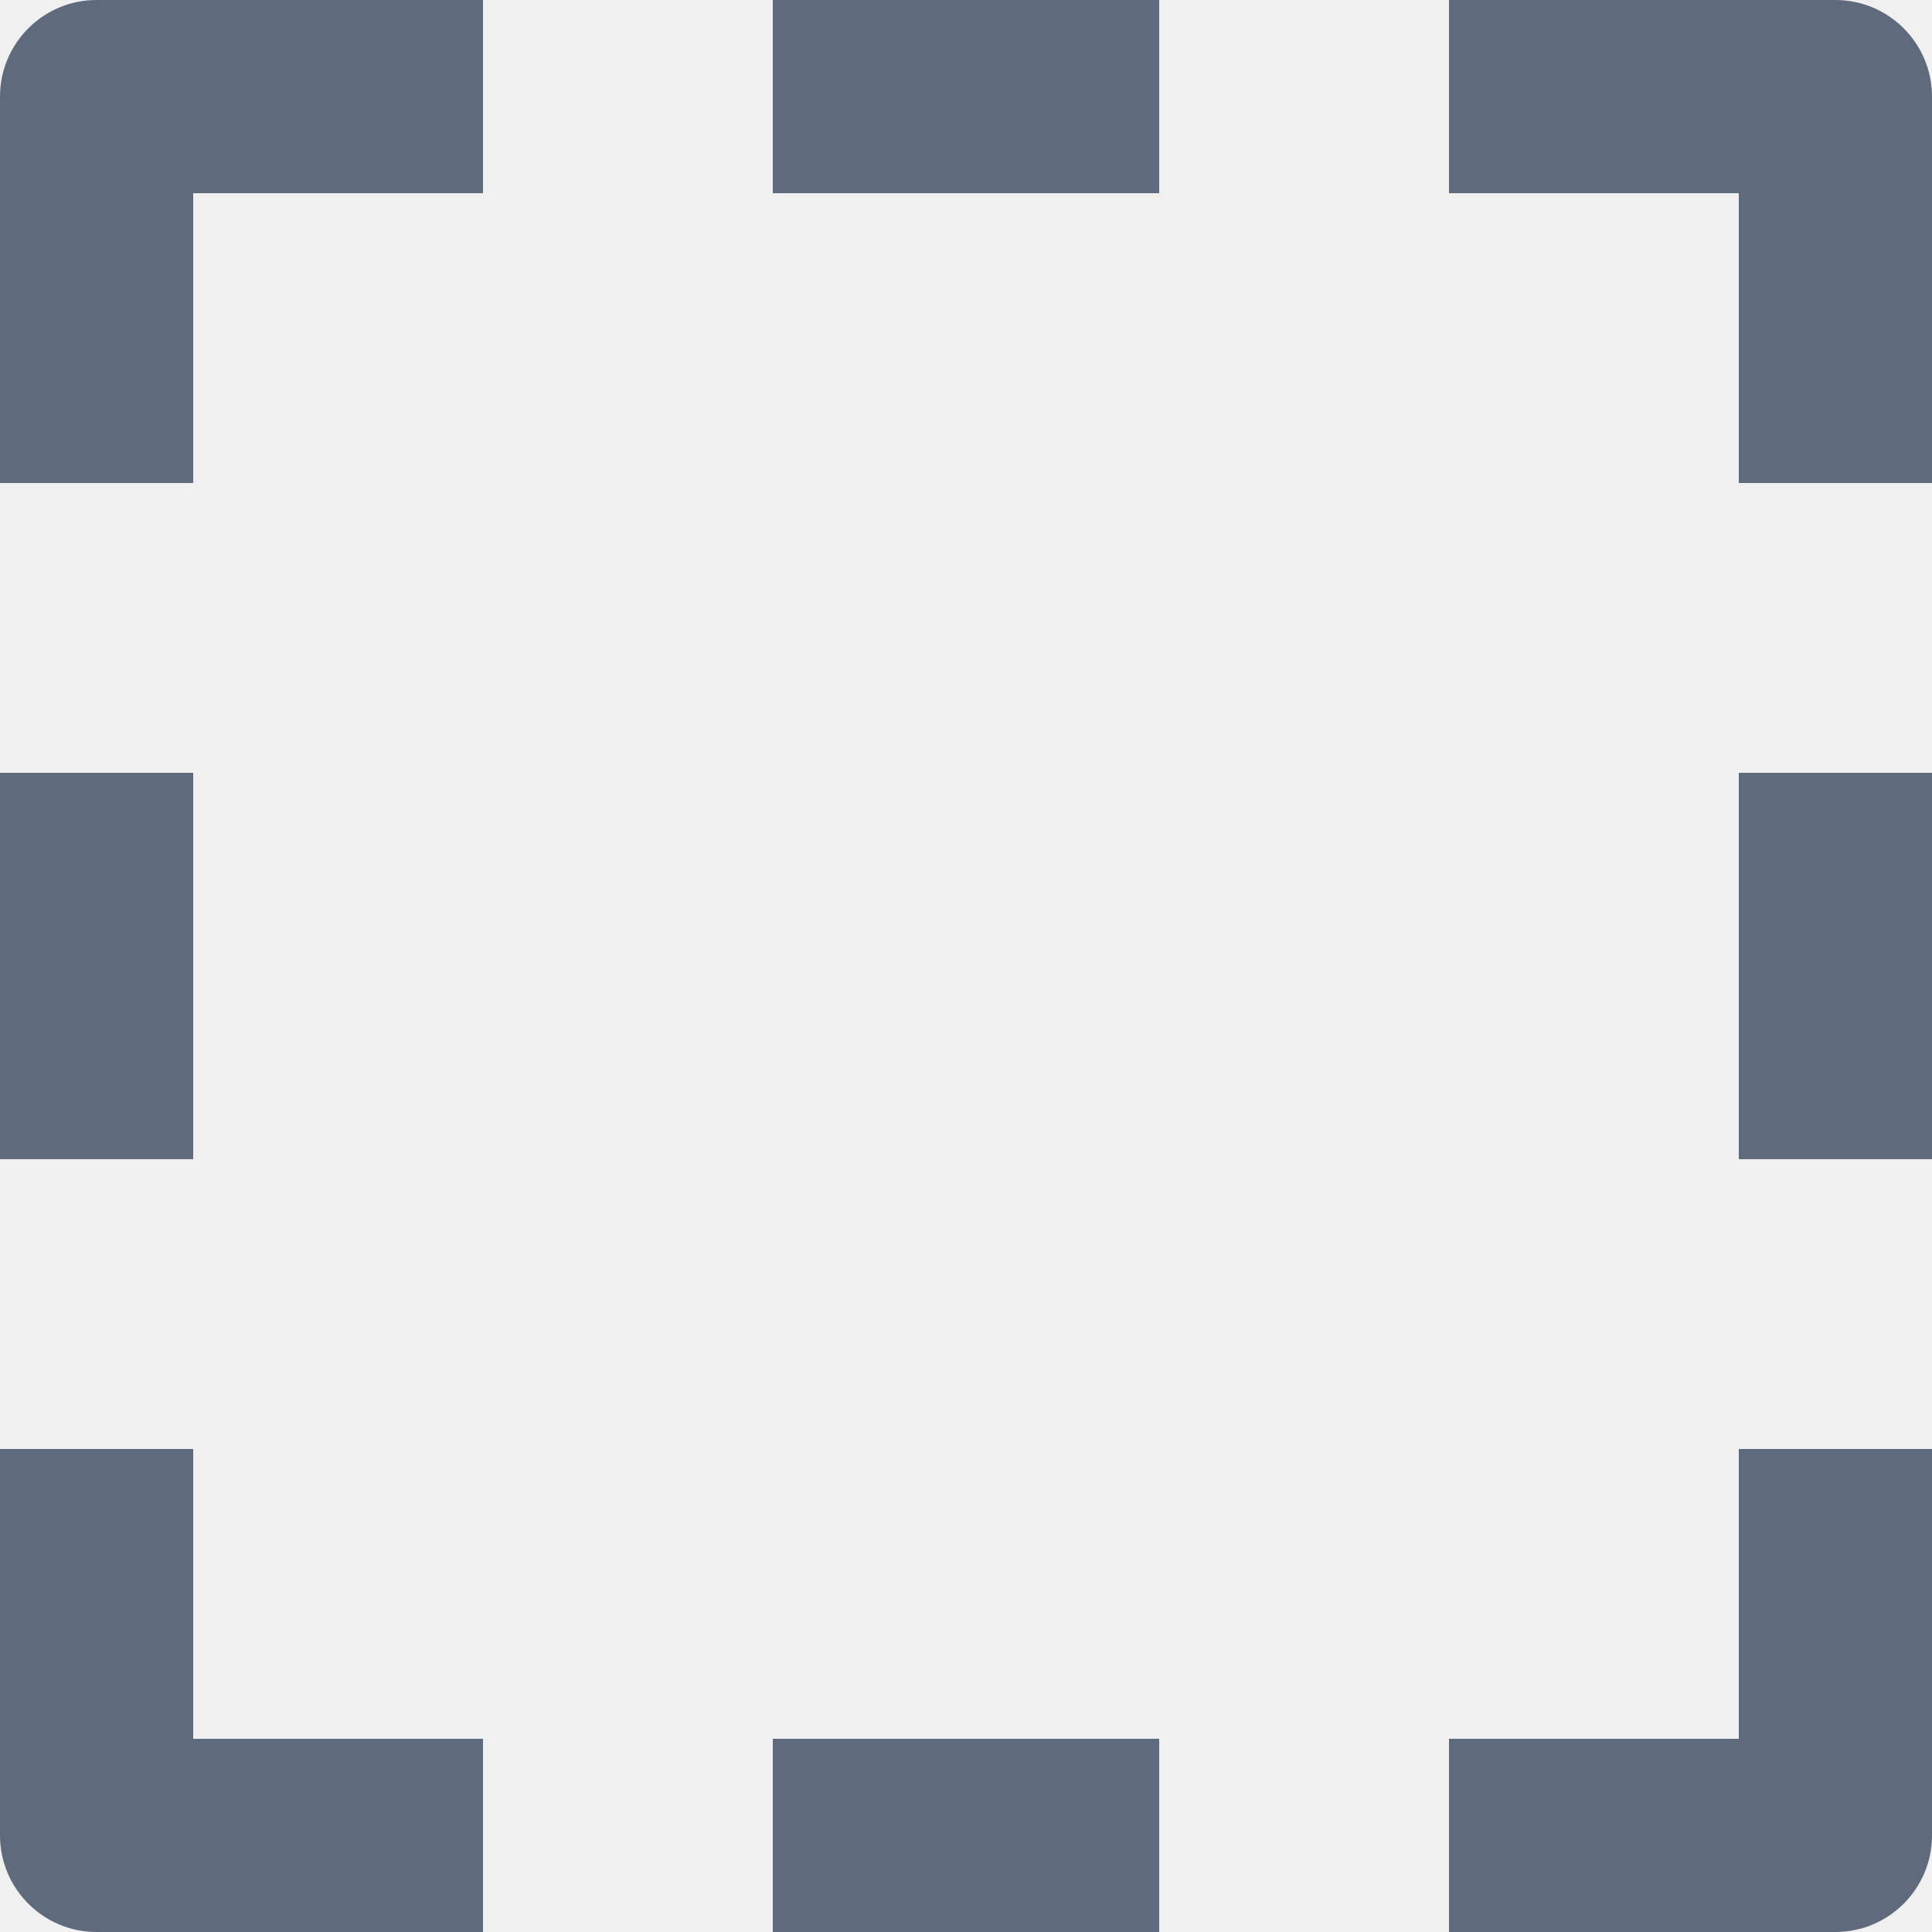
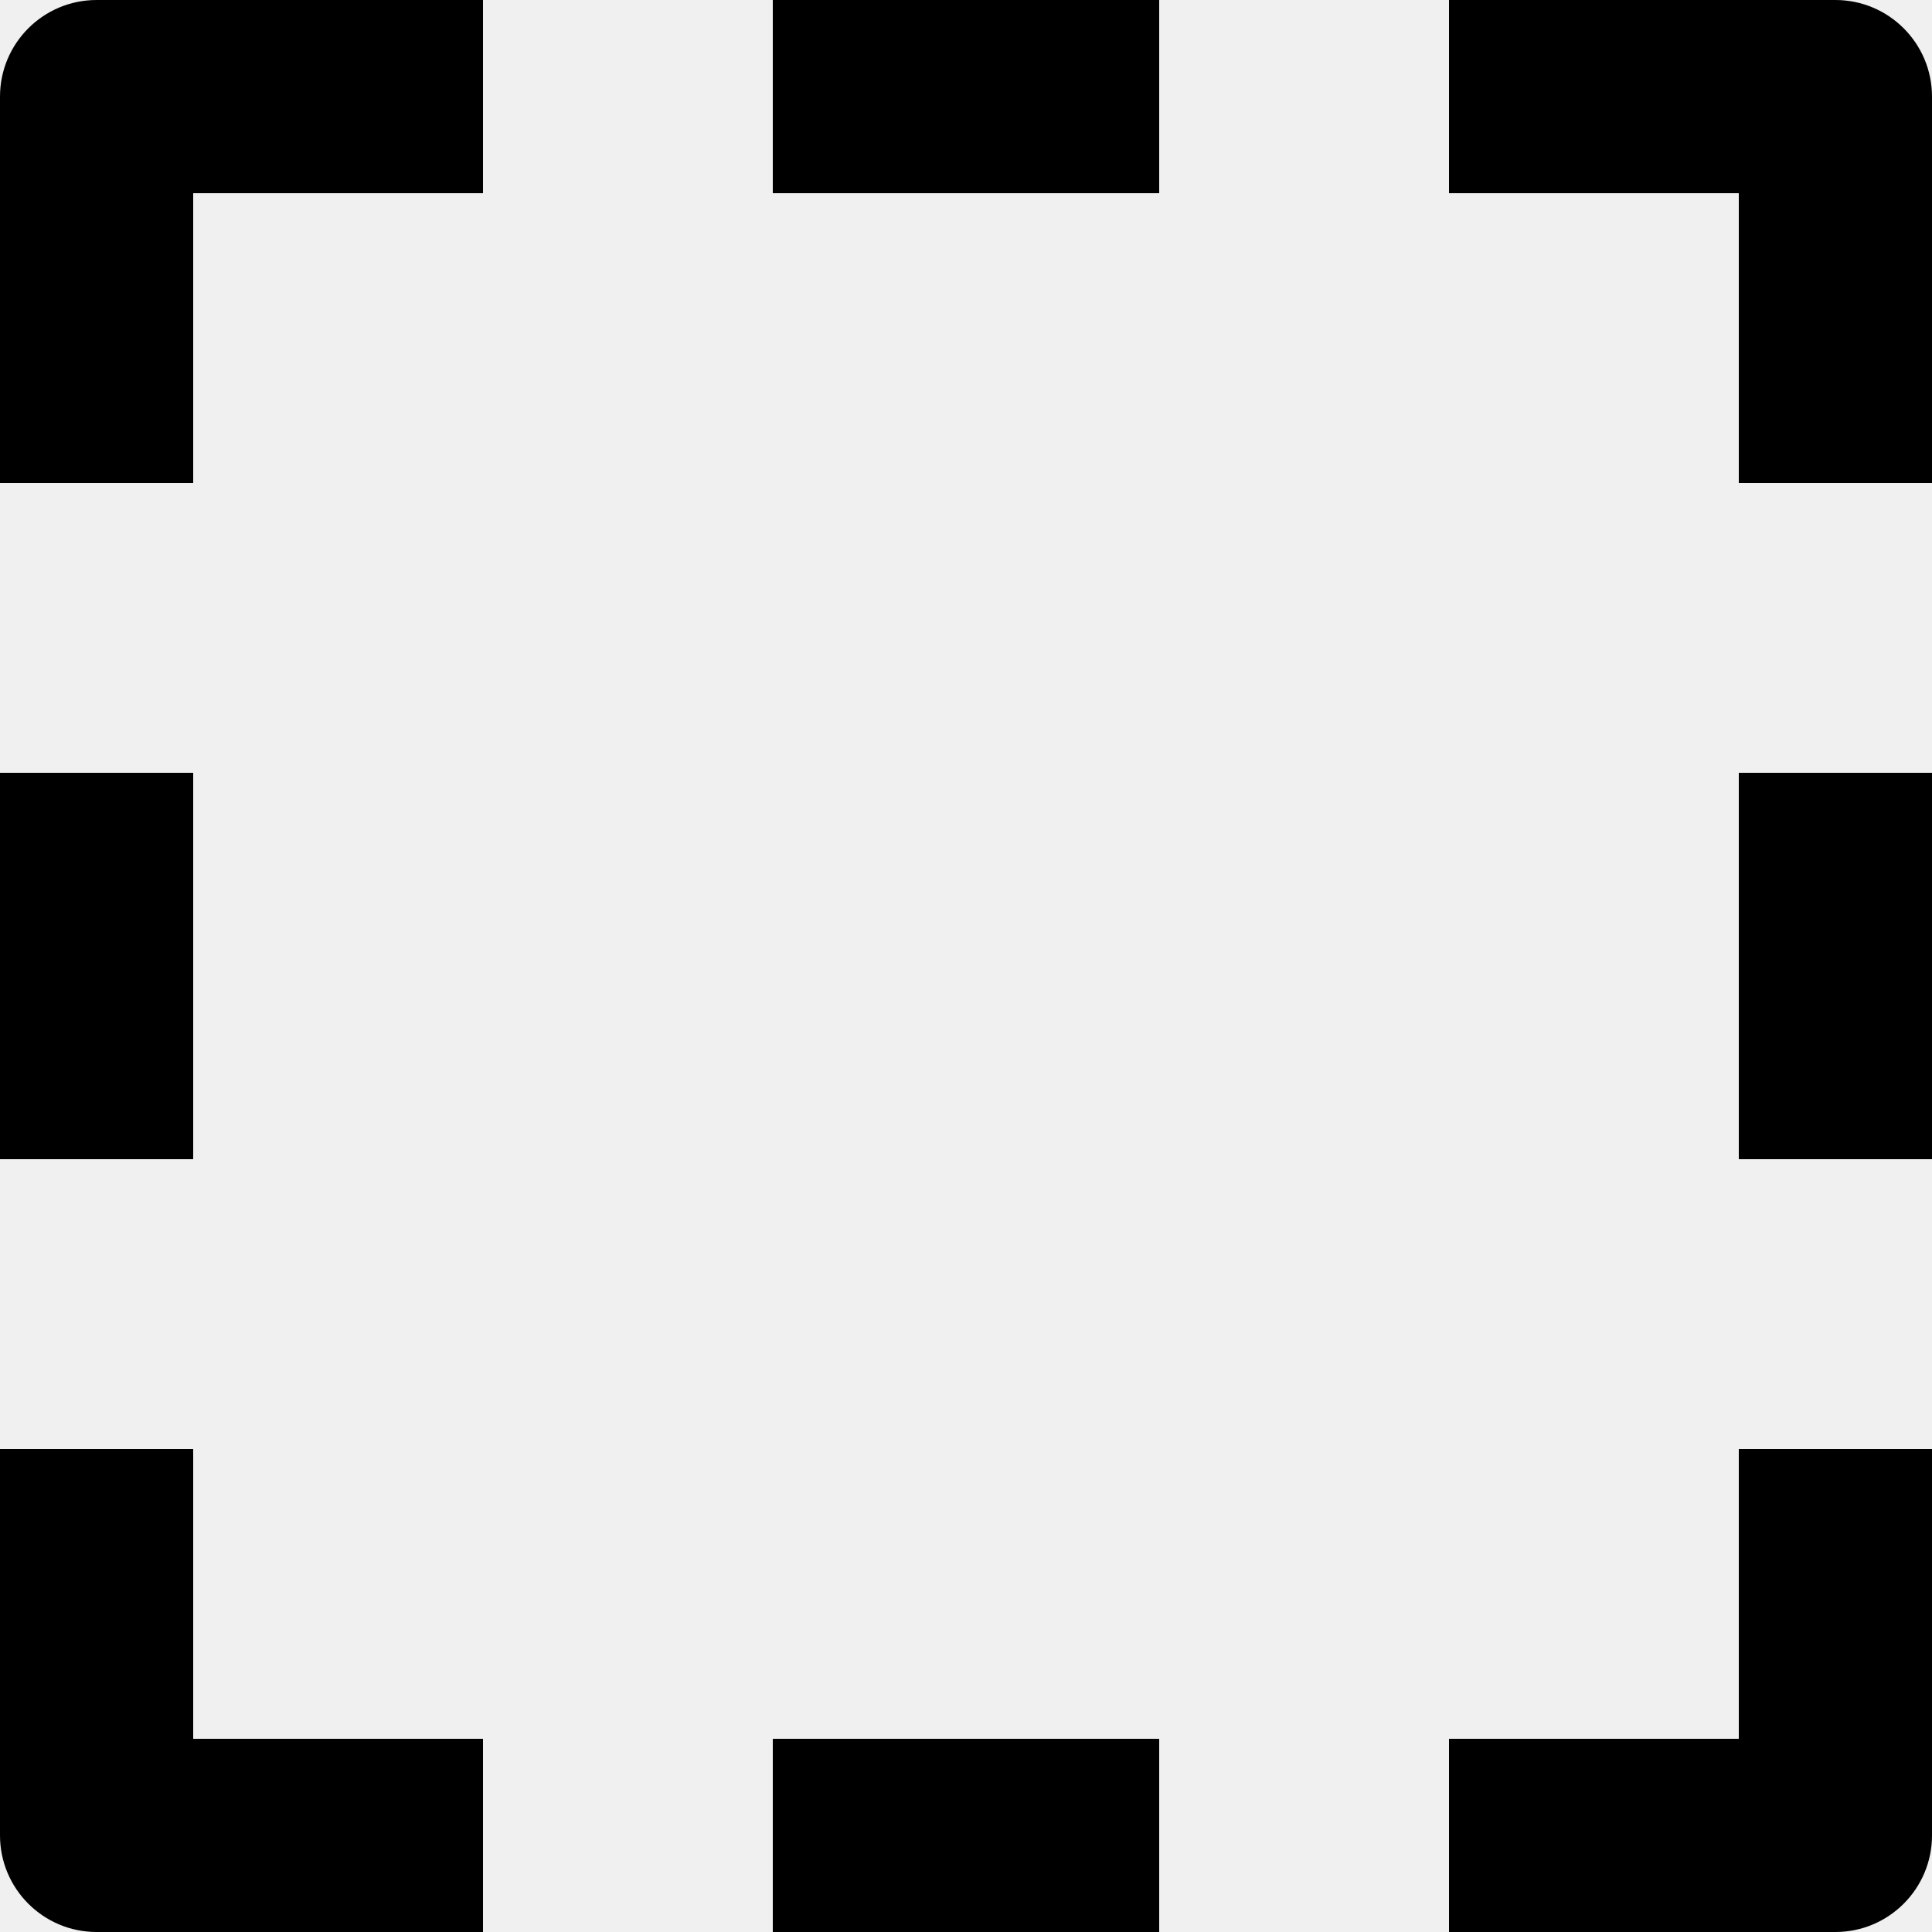
- <svg xmlns="http://www.w3.org/2000/svg" width="20" height="20" viewBox="0 0 20 20" fill="none">
-   <g clip-path="url(#clip0_5042_1421)">
-     <path fill-rule="evenodd" clip-rule="evenodd" d="M5 0H2H1C0.448 0 0 0.448 0 1V2V5H2L2 2H5V0ZM18 15V18H15V20H18H19C19.552 20 20 19.552 20 19V18V15H18ZM0 18V15H2L2 18H5V20H2H1C0.448 20 0 19.552 0 19V18ZM15 0H18H19C19.552 0 20 0.448 20 1V2V5H18V2H15V0ZM8 0H12V2H8V0ZM18 8V12H20V8H18ZM0 12V8H2L2 12H0ZM12 18H8V20H12V18Z" fill="#5F6B7C" />
-   </g>
-   <defs>
-     <clipPath id="clip0_5042_1421">
-       <rect width="20" height="20" fill="white" />
-     </clipPath>
-   </defs>
+ <svg xmlns="http://www.w3.org/2000/svg" viewBox="0 0 20 20">
+   <path d="M5 0H2H1C0.448 0 0 0.448 0 1V2V5H2L2 2H5V0ZM18 15V18H15V20H18H19C19.552 20 20 19.552 20 19V18V15H18ZM0 18V15H2L2 18H5V20H2H1C0.448 20 0 19.552 0 19V18ZM15 0H18H19C19.552 0 20 0.448 20 1V2V5H18V2H15V0ZM8 0H12V2H8V0ZM18 8V12H20V8H18ZM0 12V8H2L2 12H0ZM12 18H8V20H12V18Z" />
</svg>
